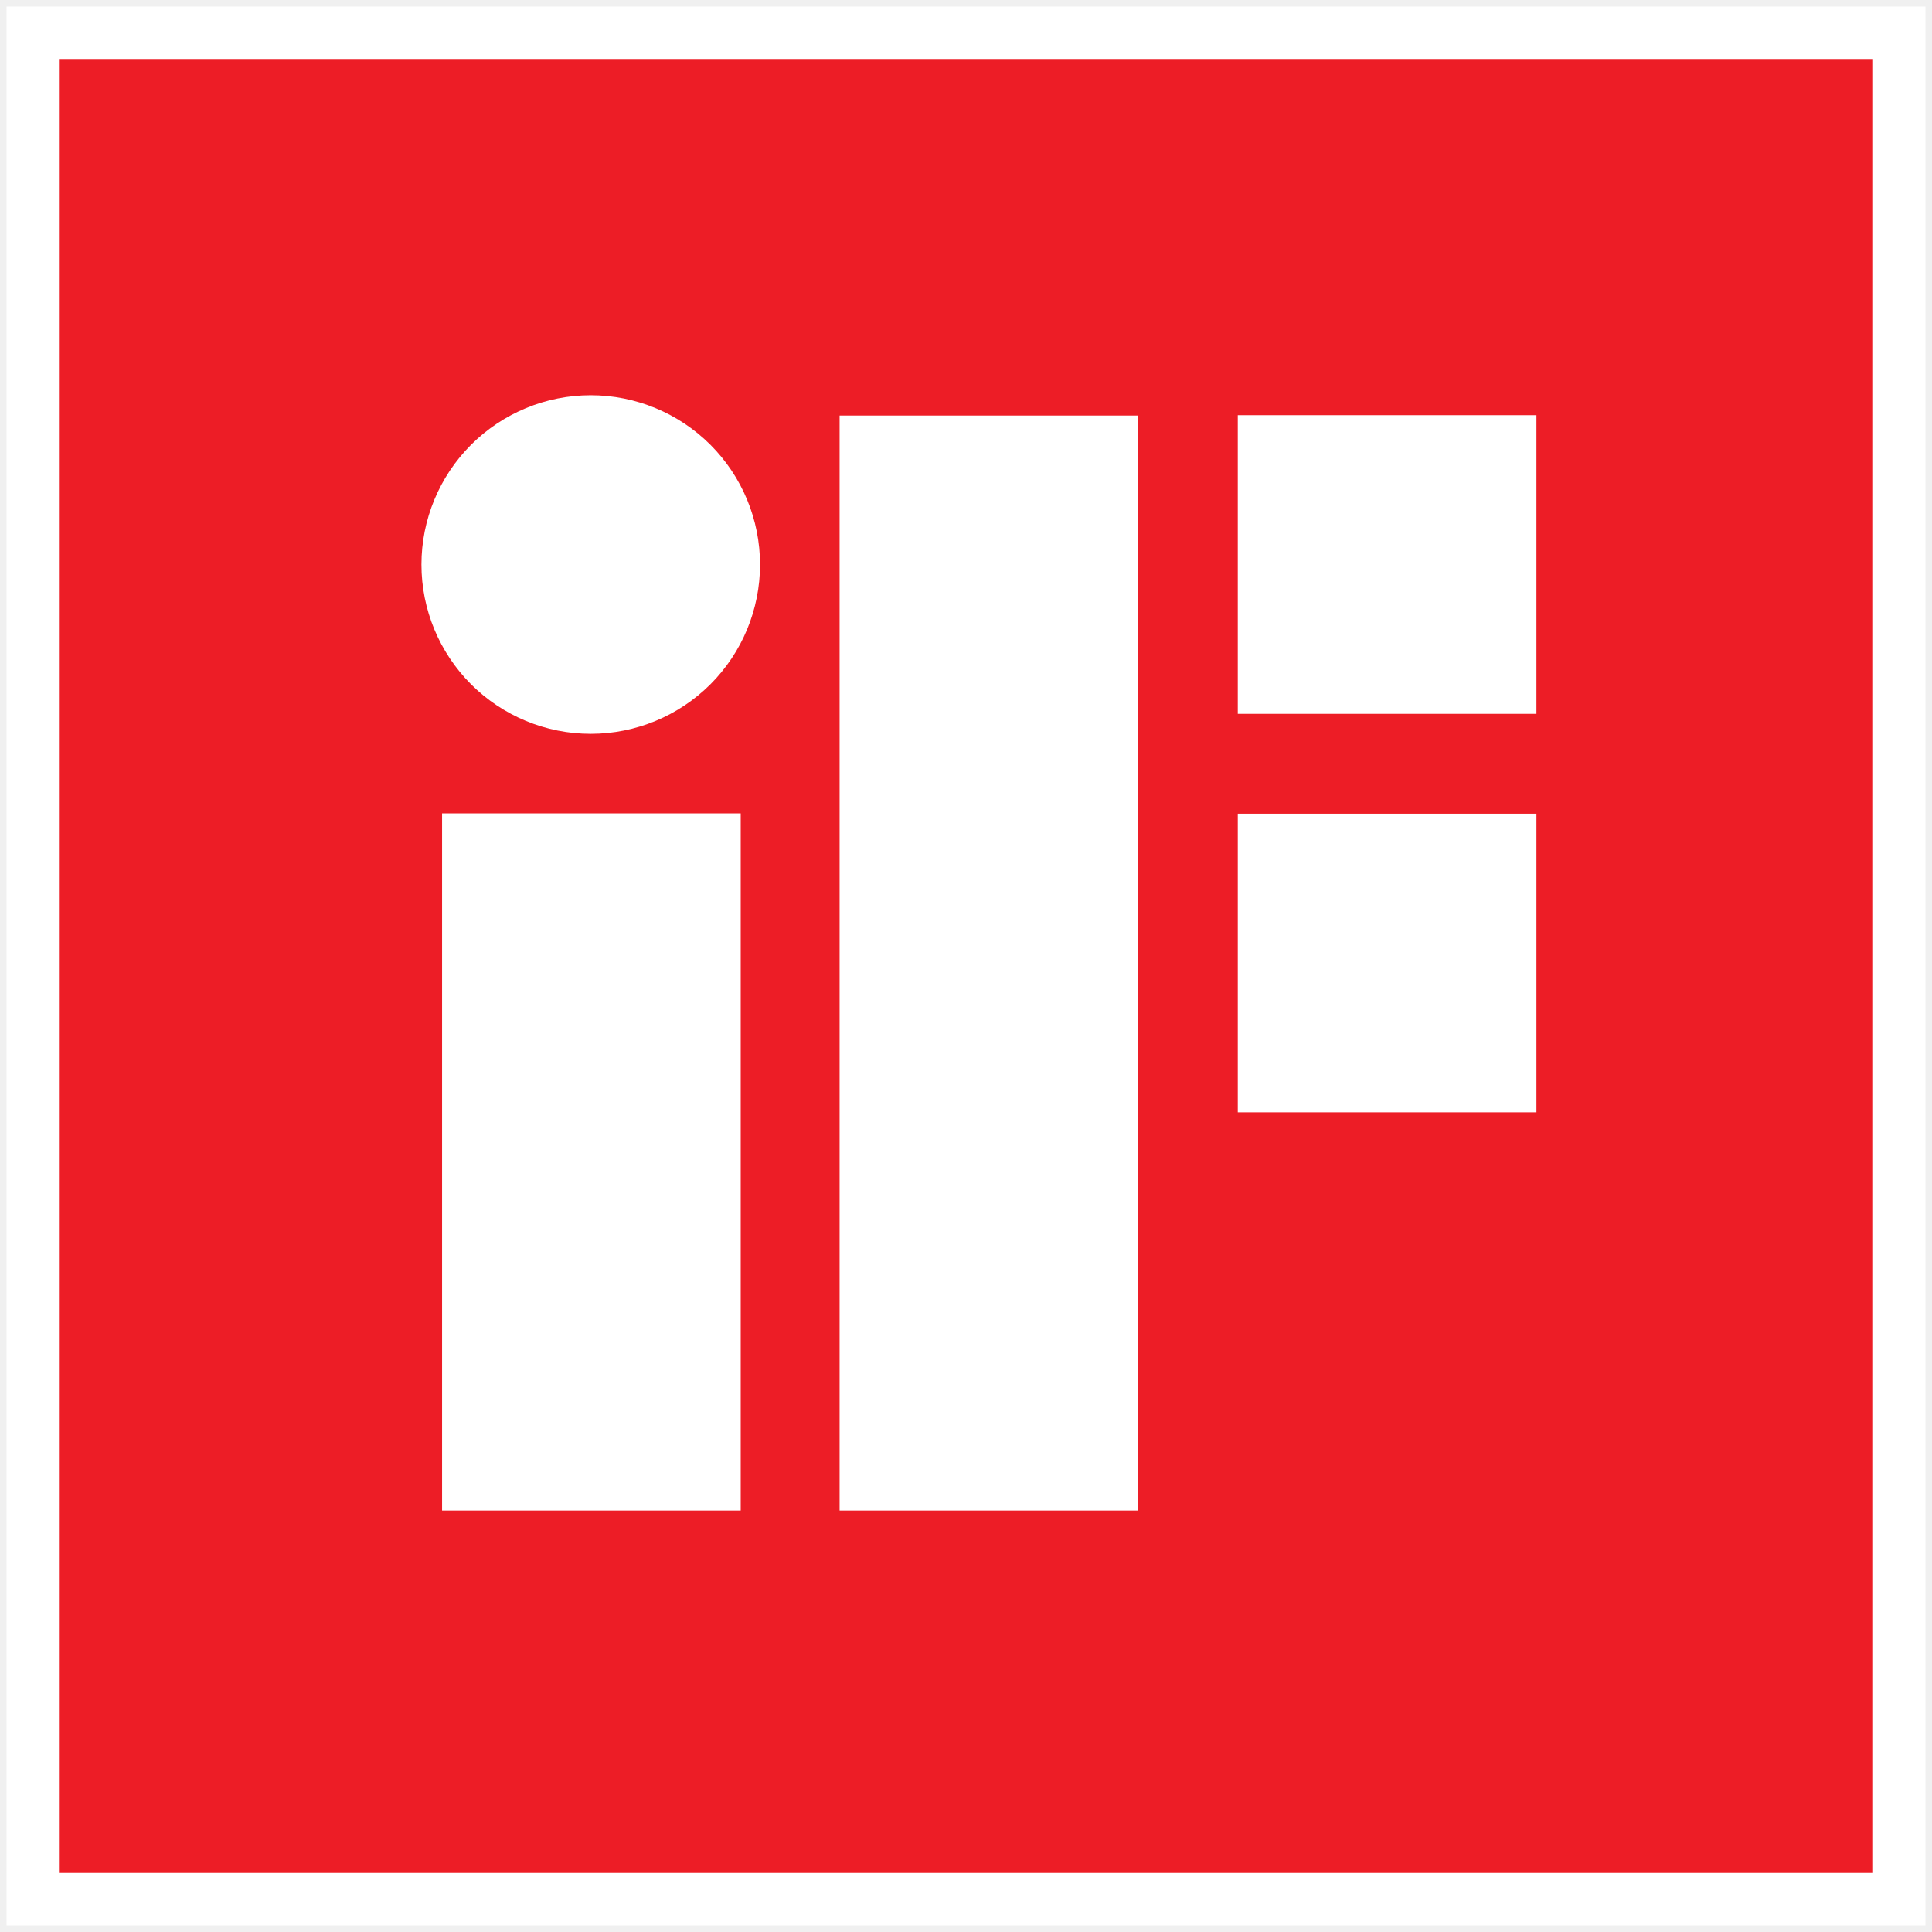
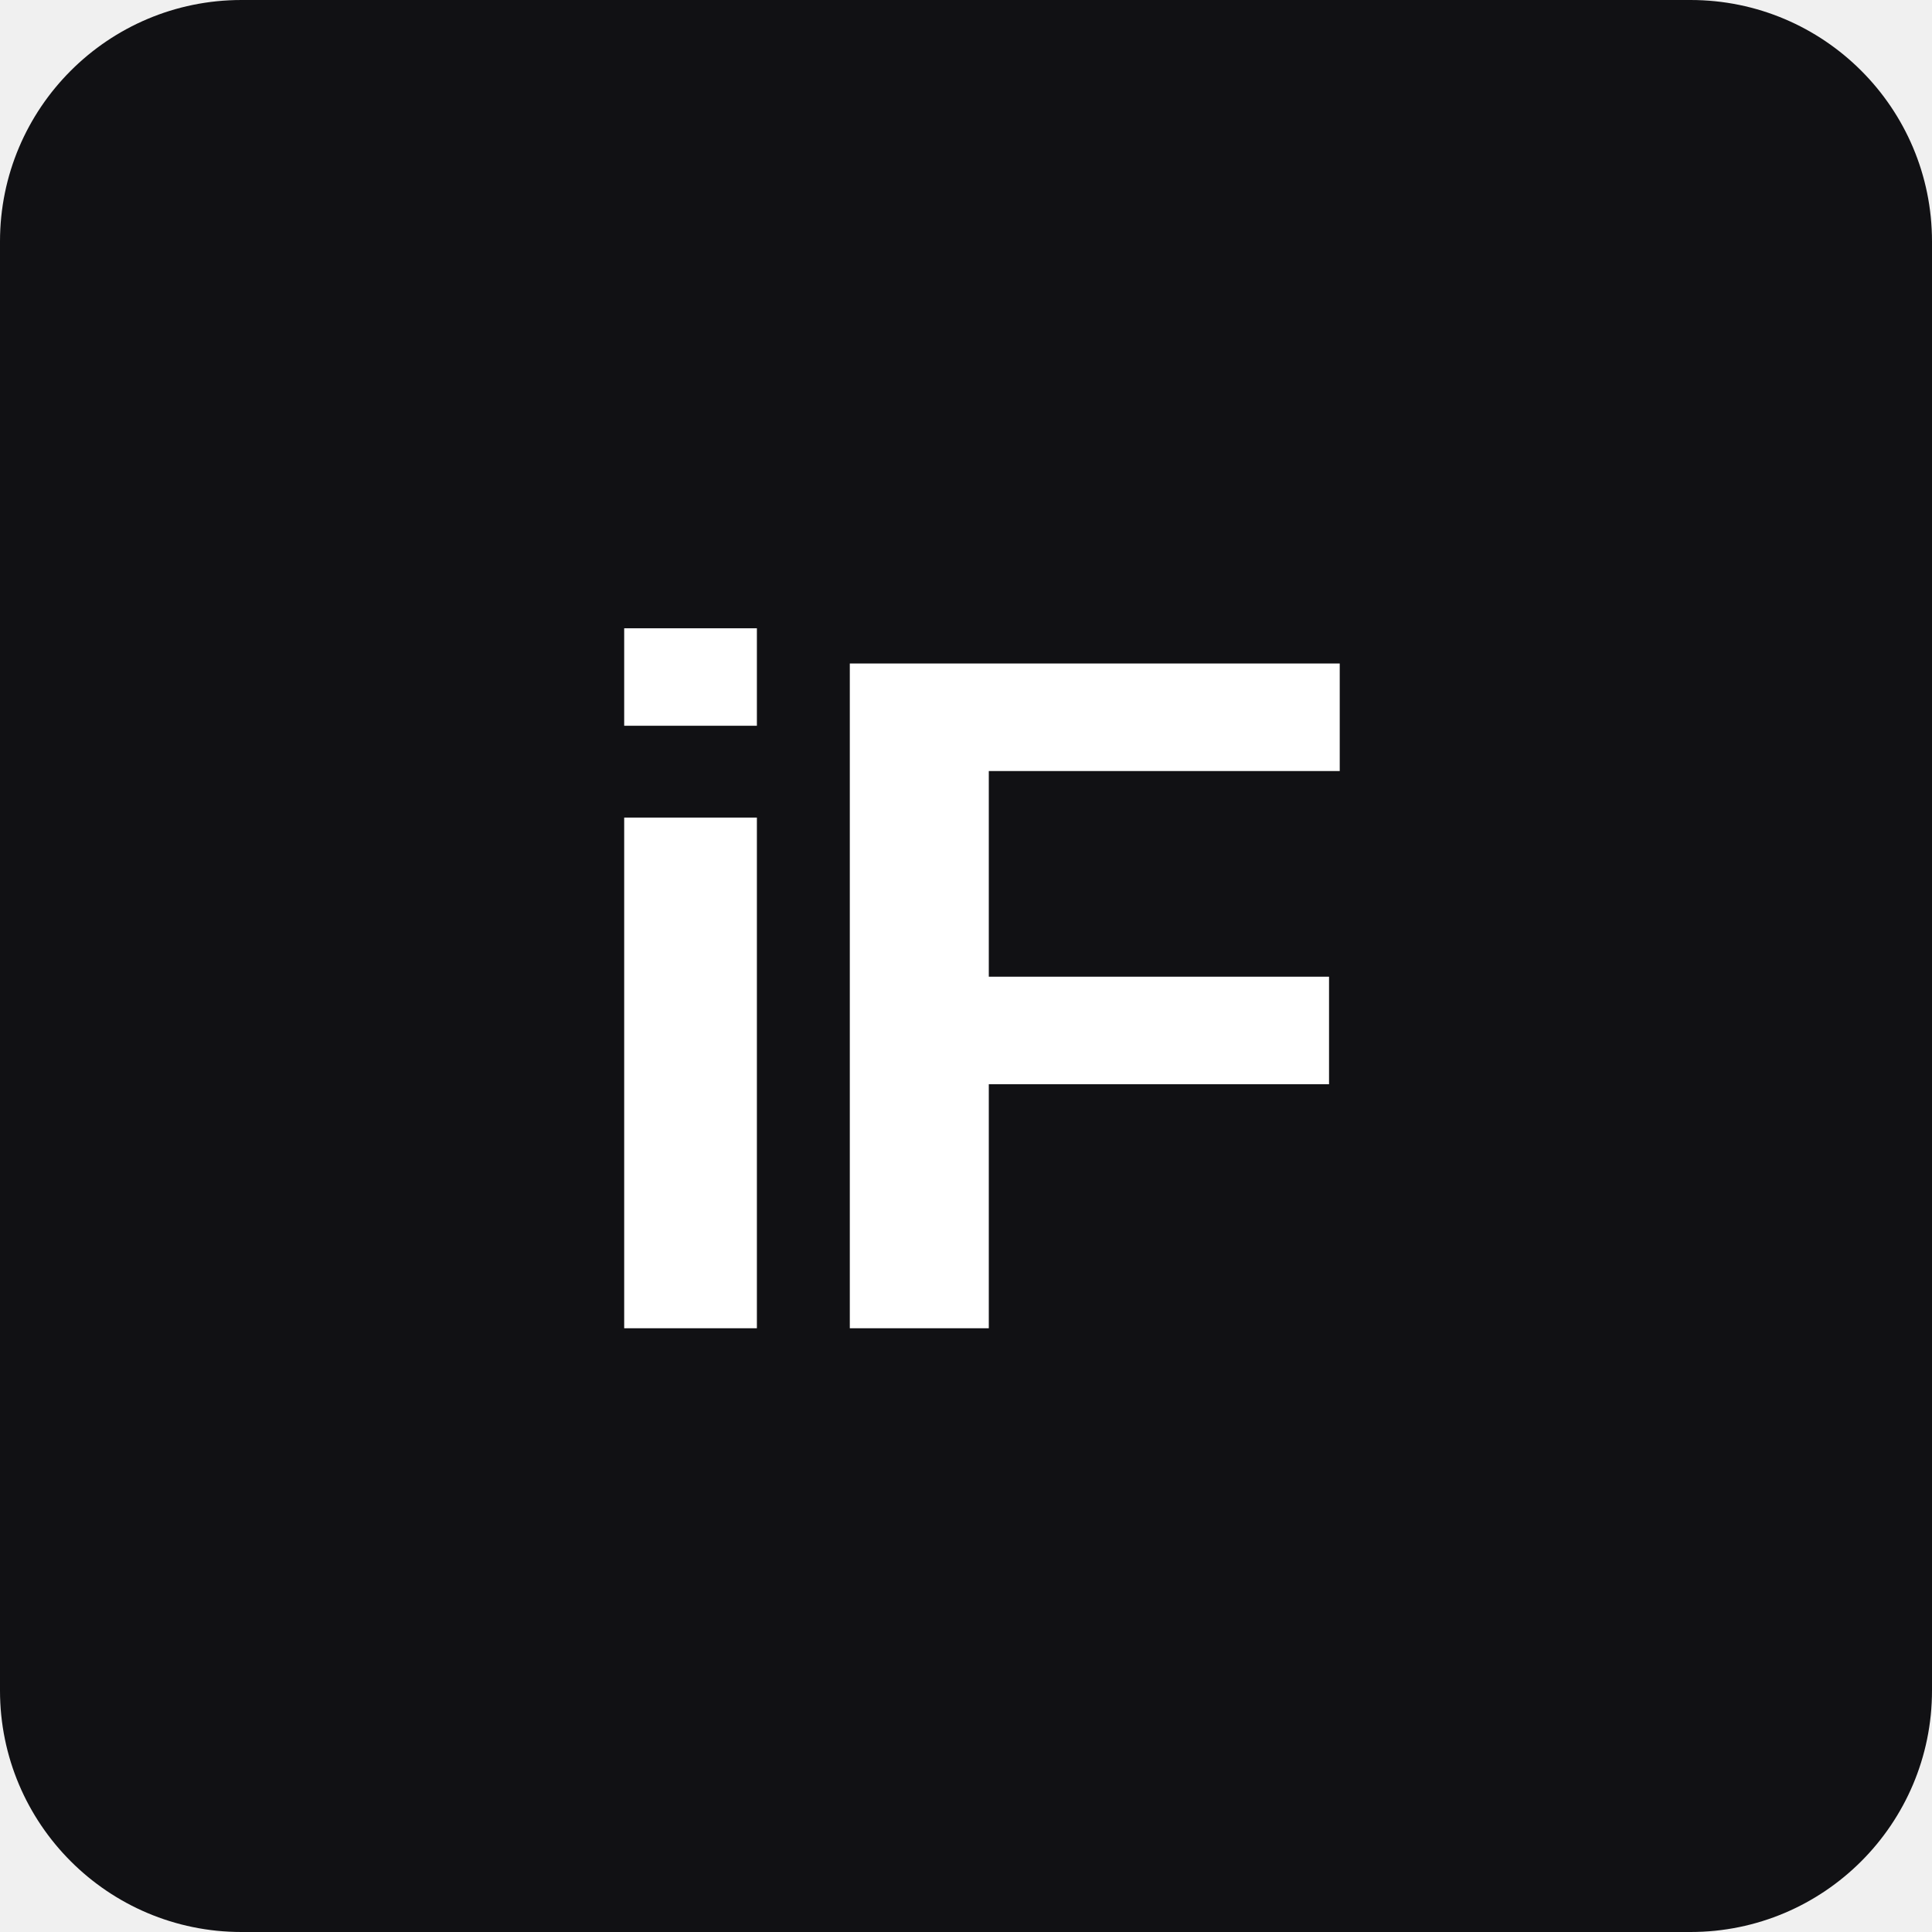
- <svg xmlns="http://www.w3.org/2000/svg" width="59" height="59" viewBox="0 0 59 59" fill="none">
-   <g clip-path="url(#clip0_123_137)">
-     <path fill-rule="evenodd" clip-rule="evenodd" d="M1 58H58V1H1V58Z" fill="#ED1D26" stroke="white" stroke-width="1.6" />
-     <path fill-rule="evenodd" clip-rule="evenodd" d="M37.8 33.97H46.92V24.85H37.8V33.97ZM25.64 46.13H34.76V12.69H25.64V46.13ZM37.8 21.8H46.92V12.68H37.8V21.8ZM18.04 12.07C16.669 12.07 15.354 12.615 14.384 13.584C13.415 14.554 12.87 15.869 12.87 17.24C12.87 18.611 13.415 19.926 14.384 20.896C15.354 21.865 16.669 22.41 18.04 22.41C19.411 22.41 20.726 21.865 21.696 20.896C22.665 19.926 23.21 18.611 23.21 17.24C23.21 15.869 22.665 14.554 21.696 13.584C20.726 12.615 19.411 12.07 18.04 12.07ZM13.5 46.13H22.62V24.84H13.5V46.11V46.13Z" fill="white" />
-   </g>
-   <defs>
-     <clipPath id="clip0_123_137">
-       <rect width="59" height="59" fill="white" />
-     </clipPath>
-   </defs>
+ <svg xmlns="http://www.w3.org/2000/svg" viewBox="0 0 48 48" role="img" aria-label="iF Design Award">
+   <rect width="48" height="48" rx="6" fill="#111114" />
+   <text x="24" y="33" text-anchor="middle" font-family="Outfit, Arial, sans-serif" font-weight="600" font-size="24" letter-spacing="-1" fill="#ffffff">iF</text>
</svg>
